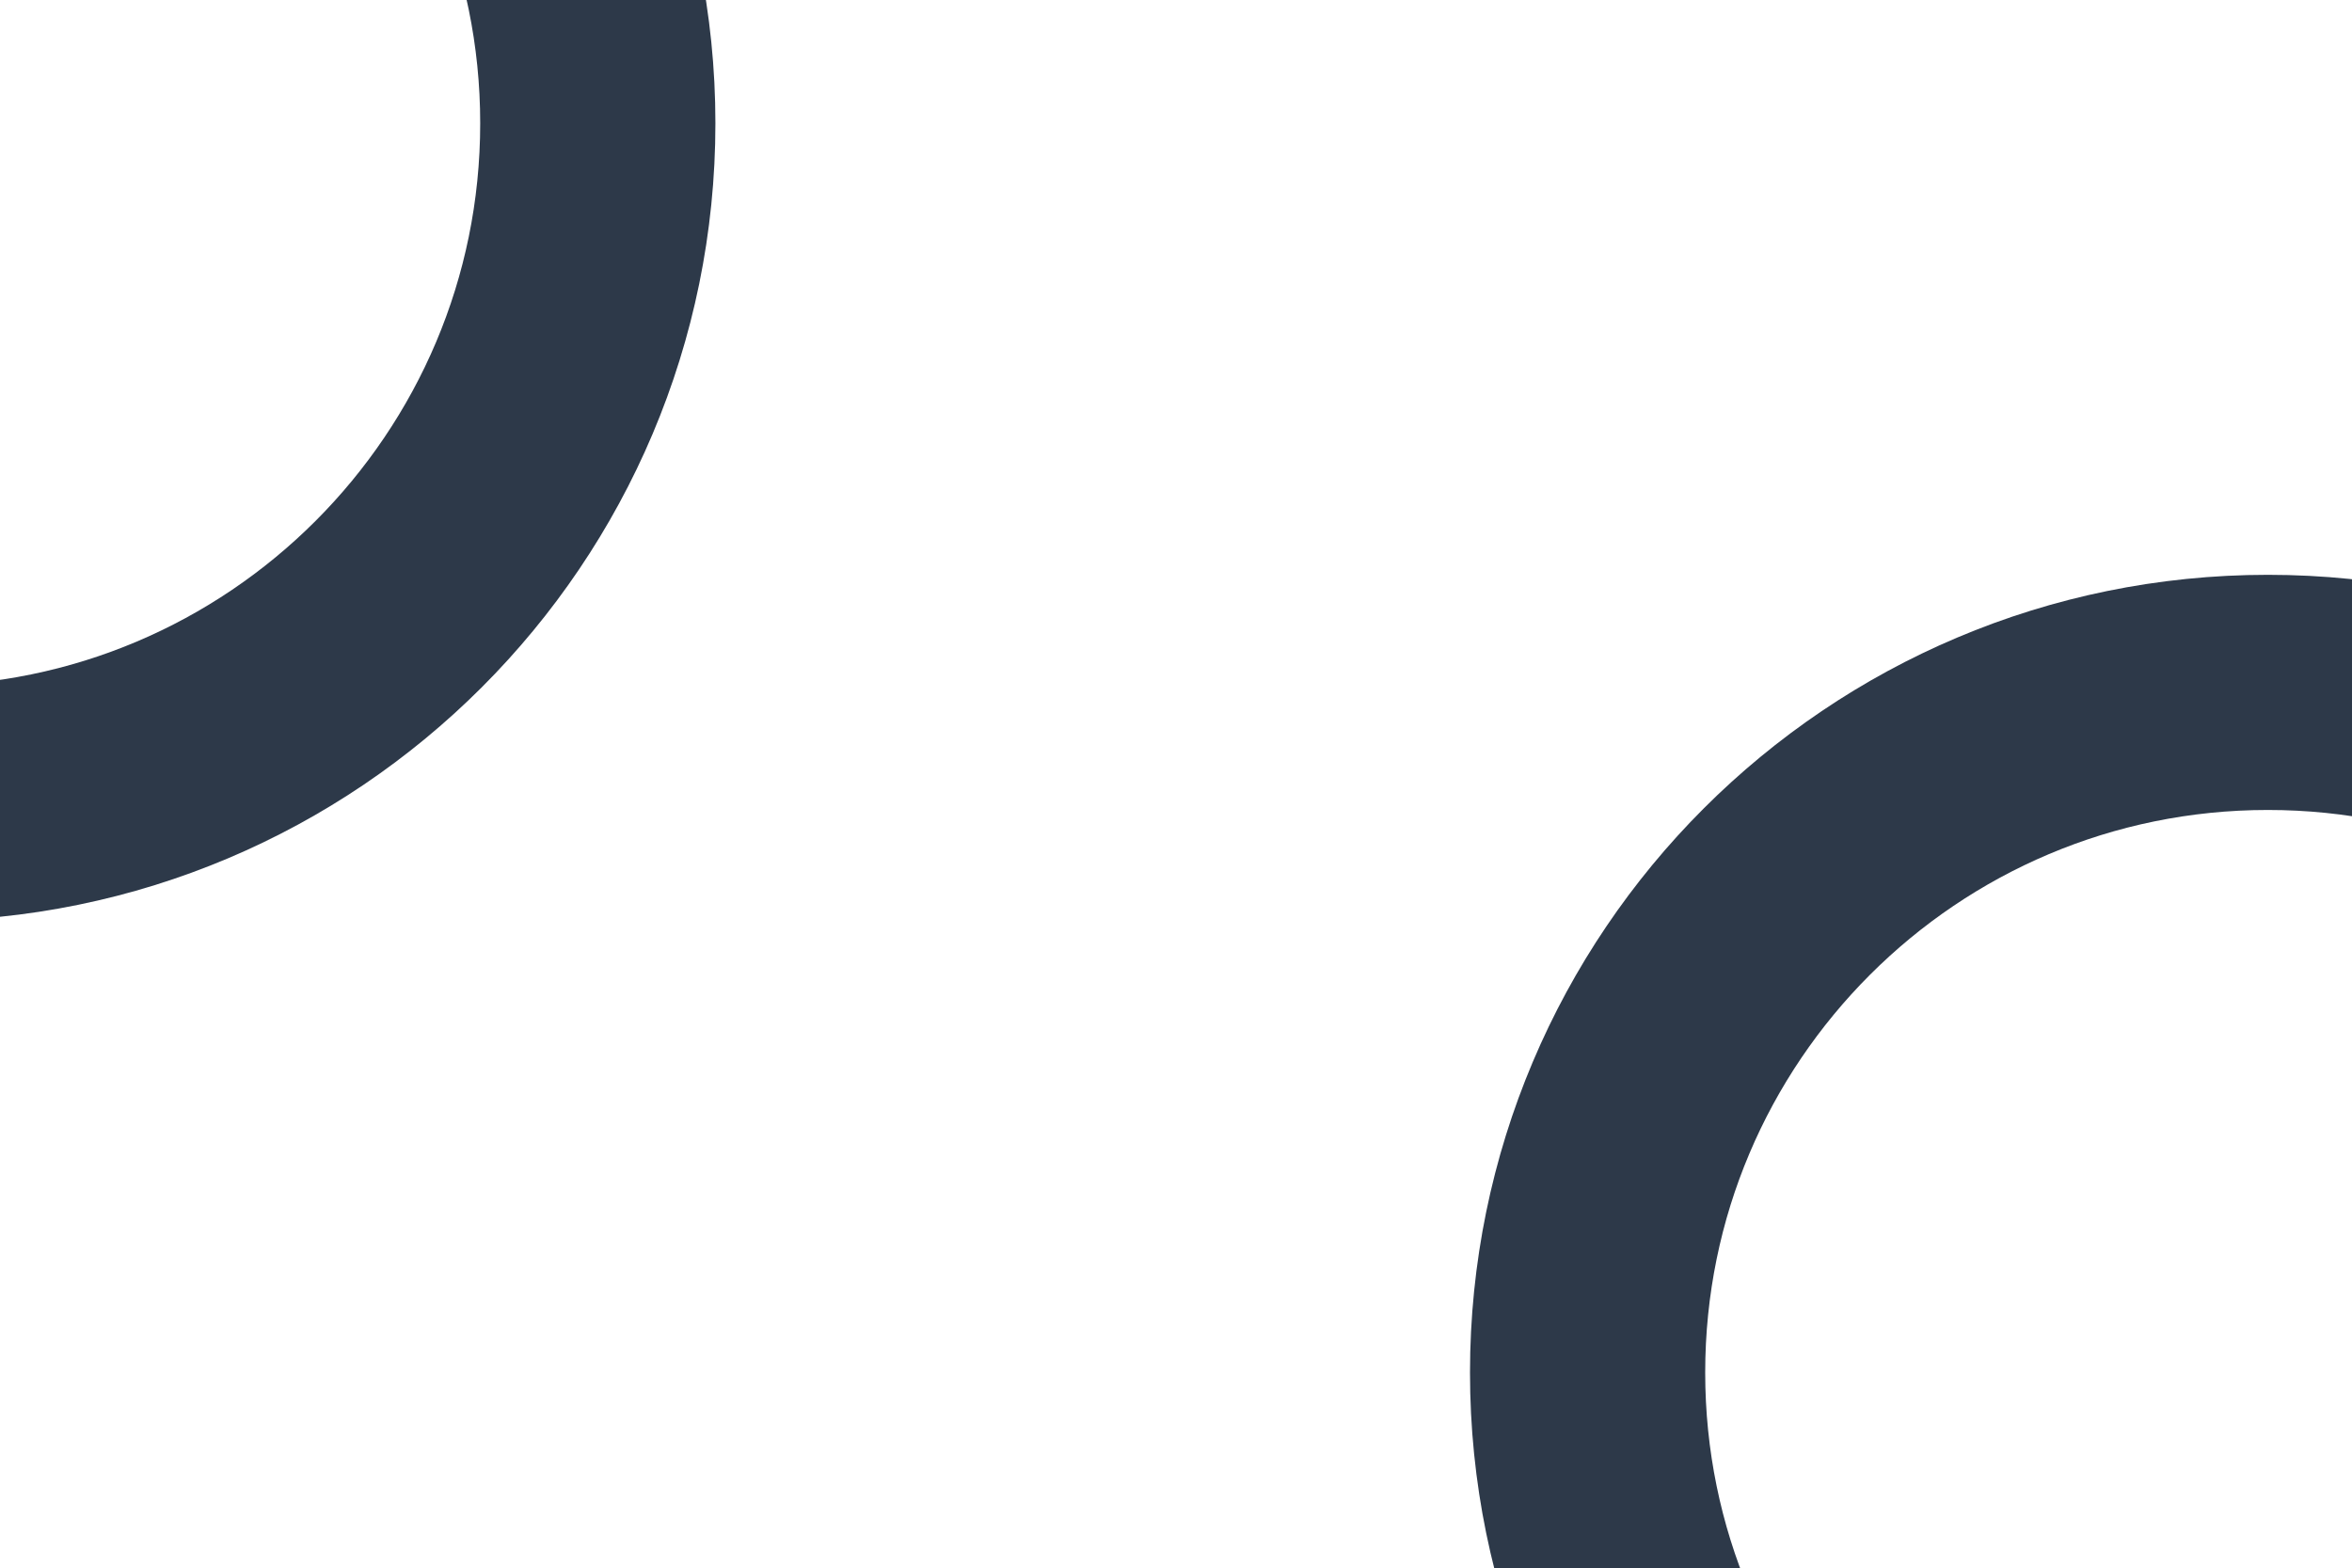
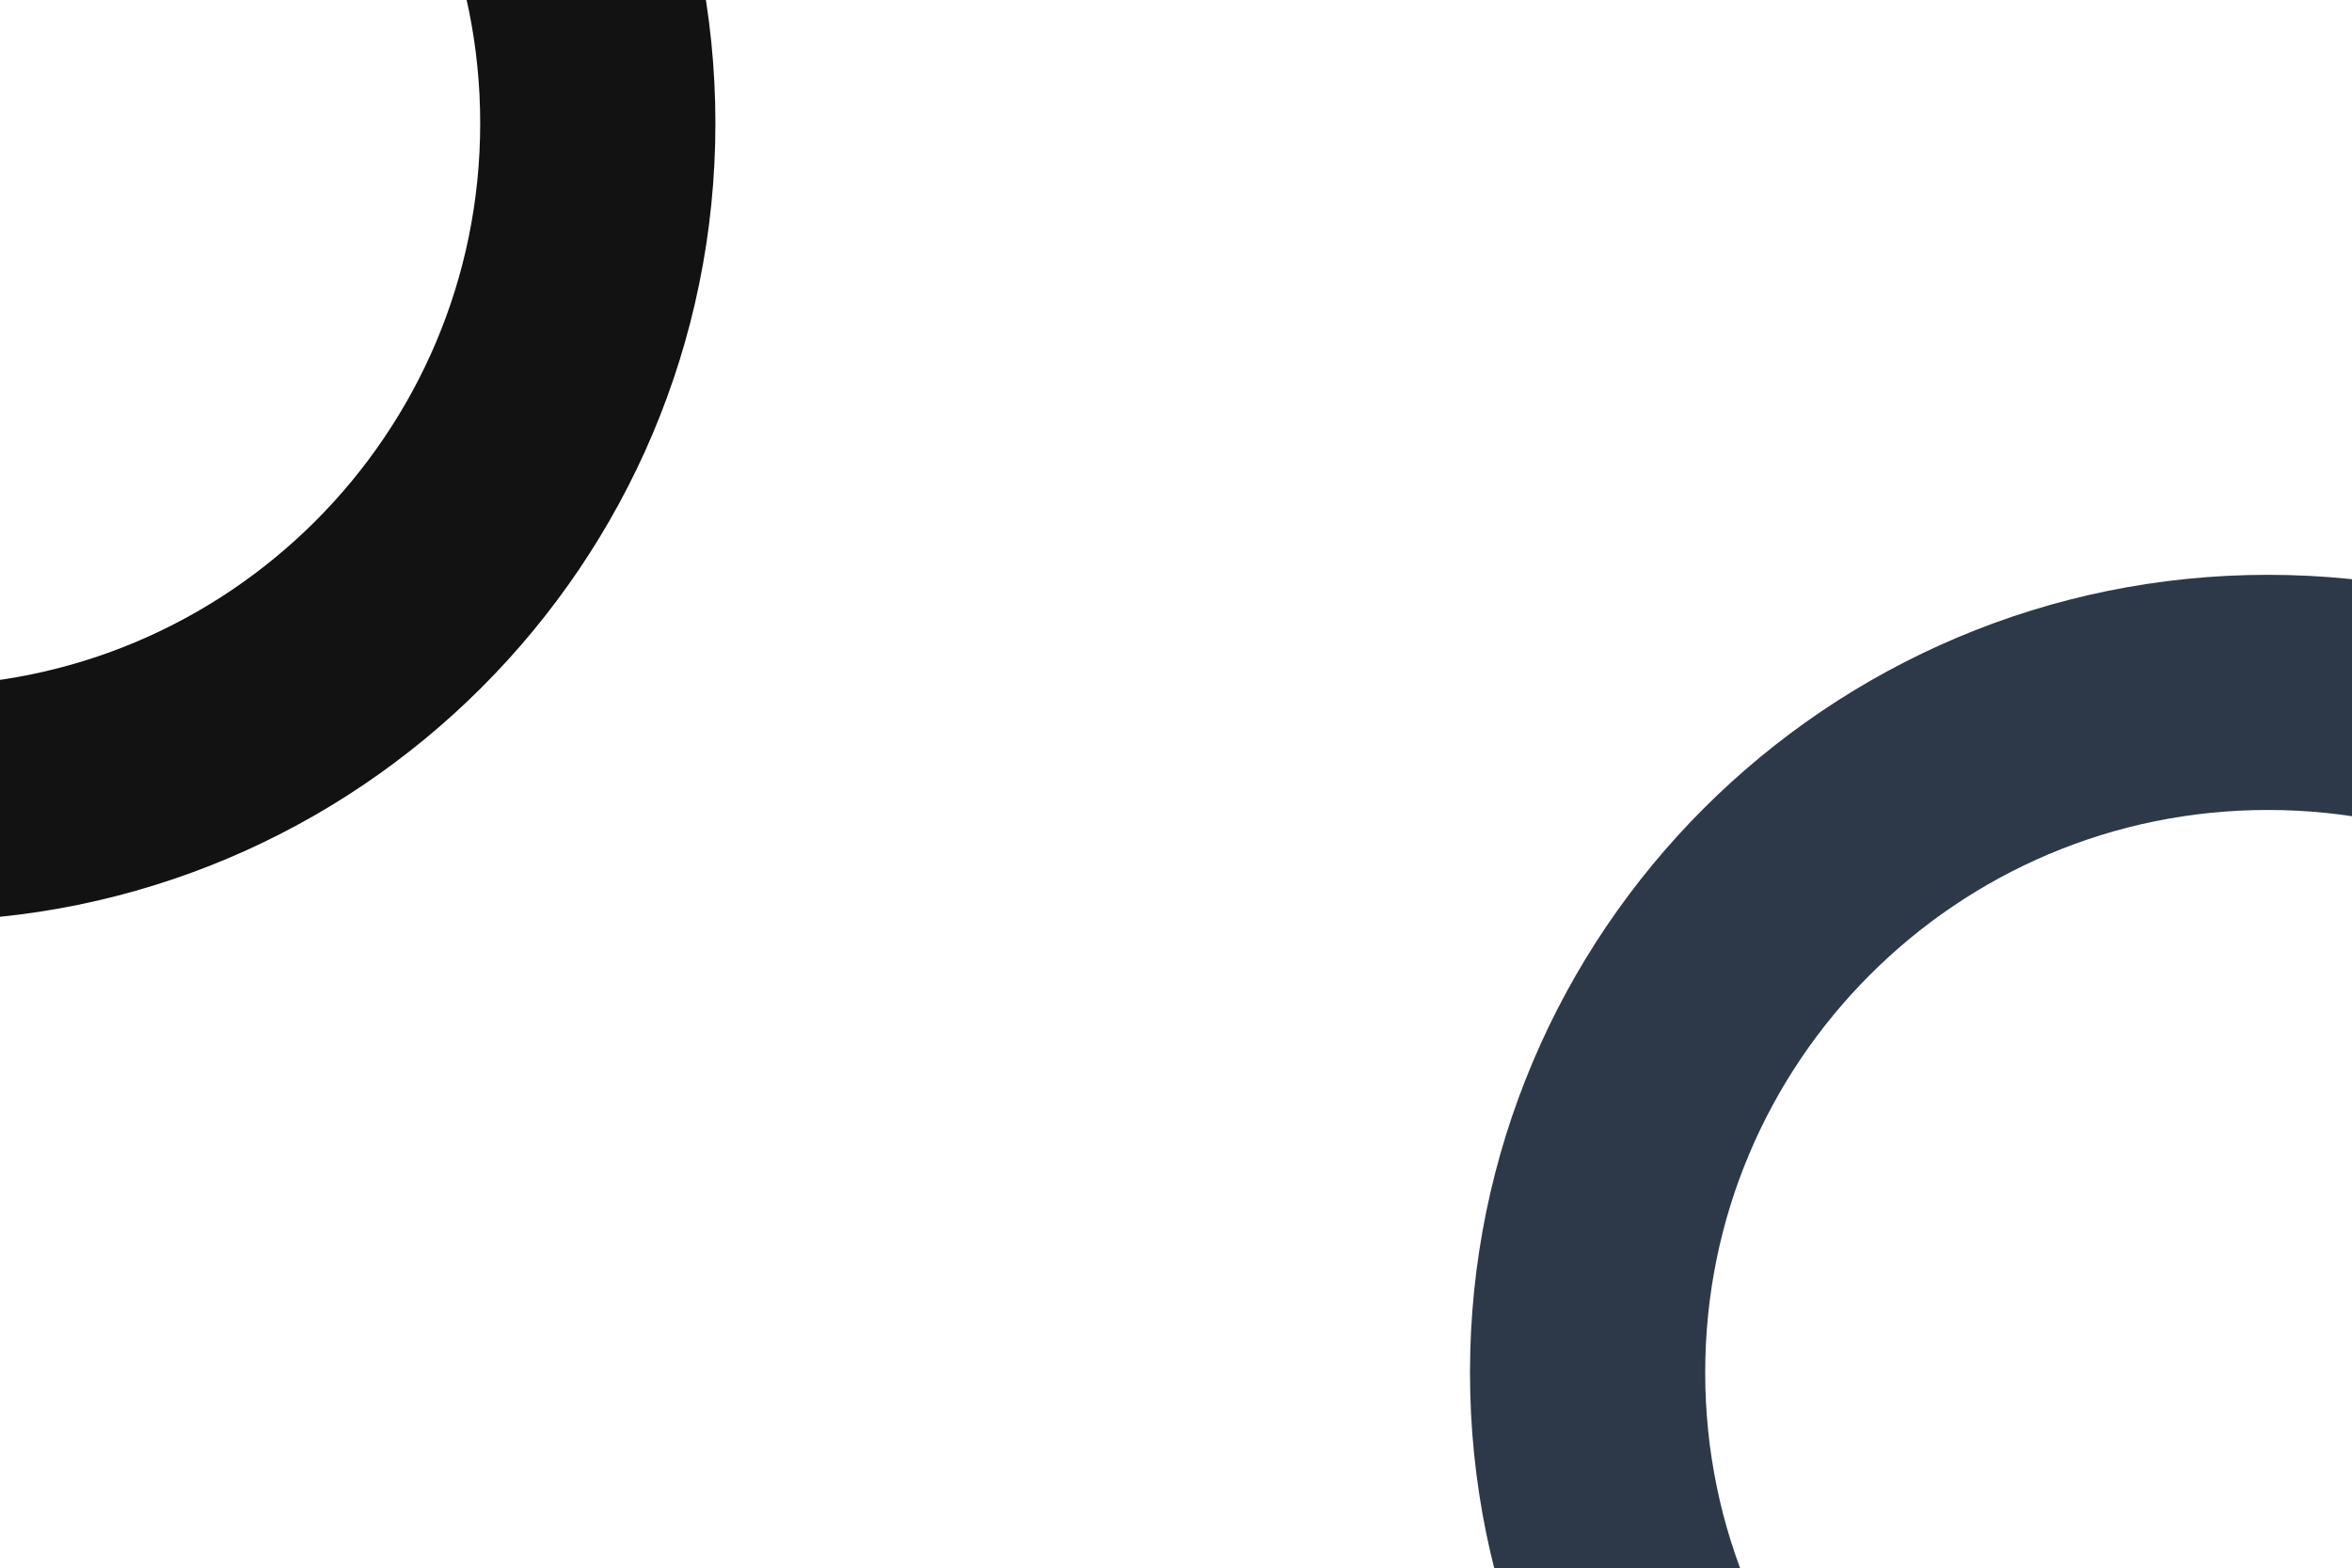
<svg xmlns="http://www.w3.org/2000/svg" width="1440" height="960" fill="none" viewBox="0 0 1440 960">
-   <circle cx="-50.5" cy="75.5" r="416.5" stroke="#2D3949" stroke-width="144" />
+   <circle cx="-50.5" cy="75.5" r="416.5" stroke="#121212" stroke-width="144" />
  <circle cx="1388.5" cy="840.5" r="416.5" stroke="#2D3949" stroke-width="144" />
</svg>
